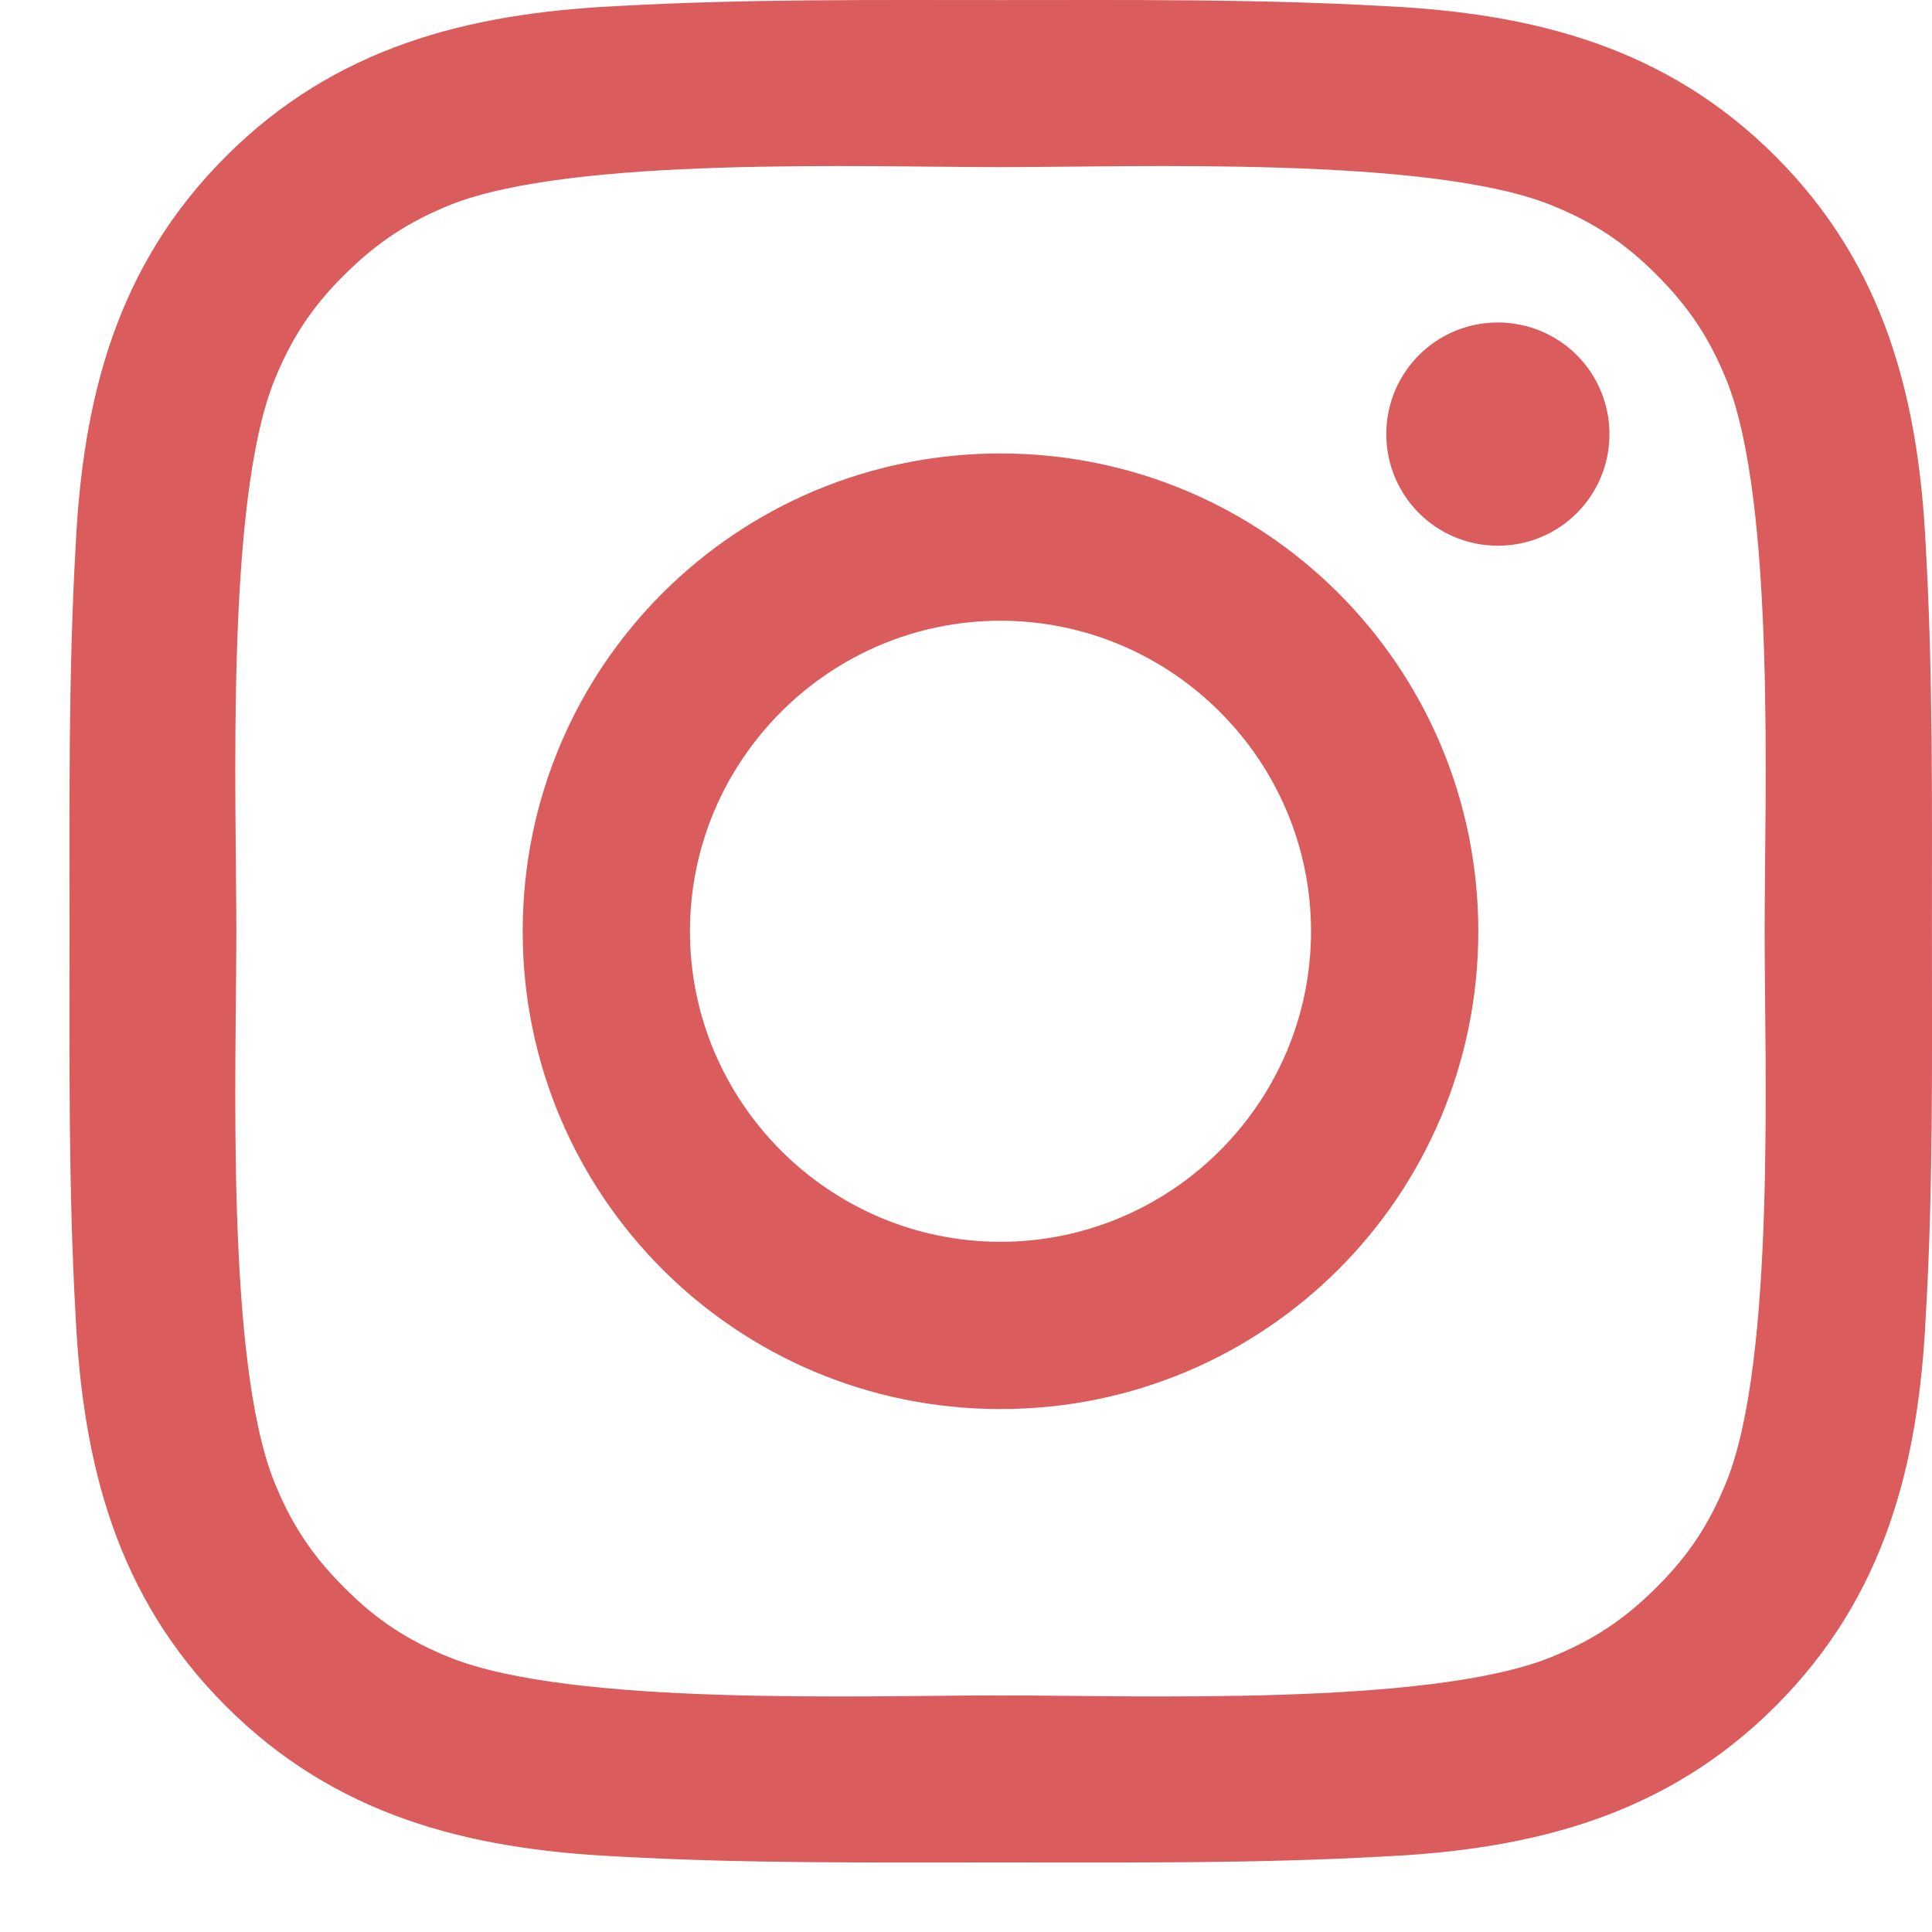
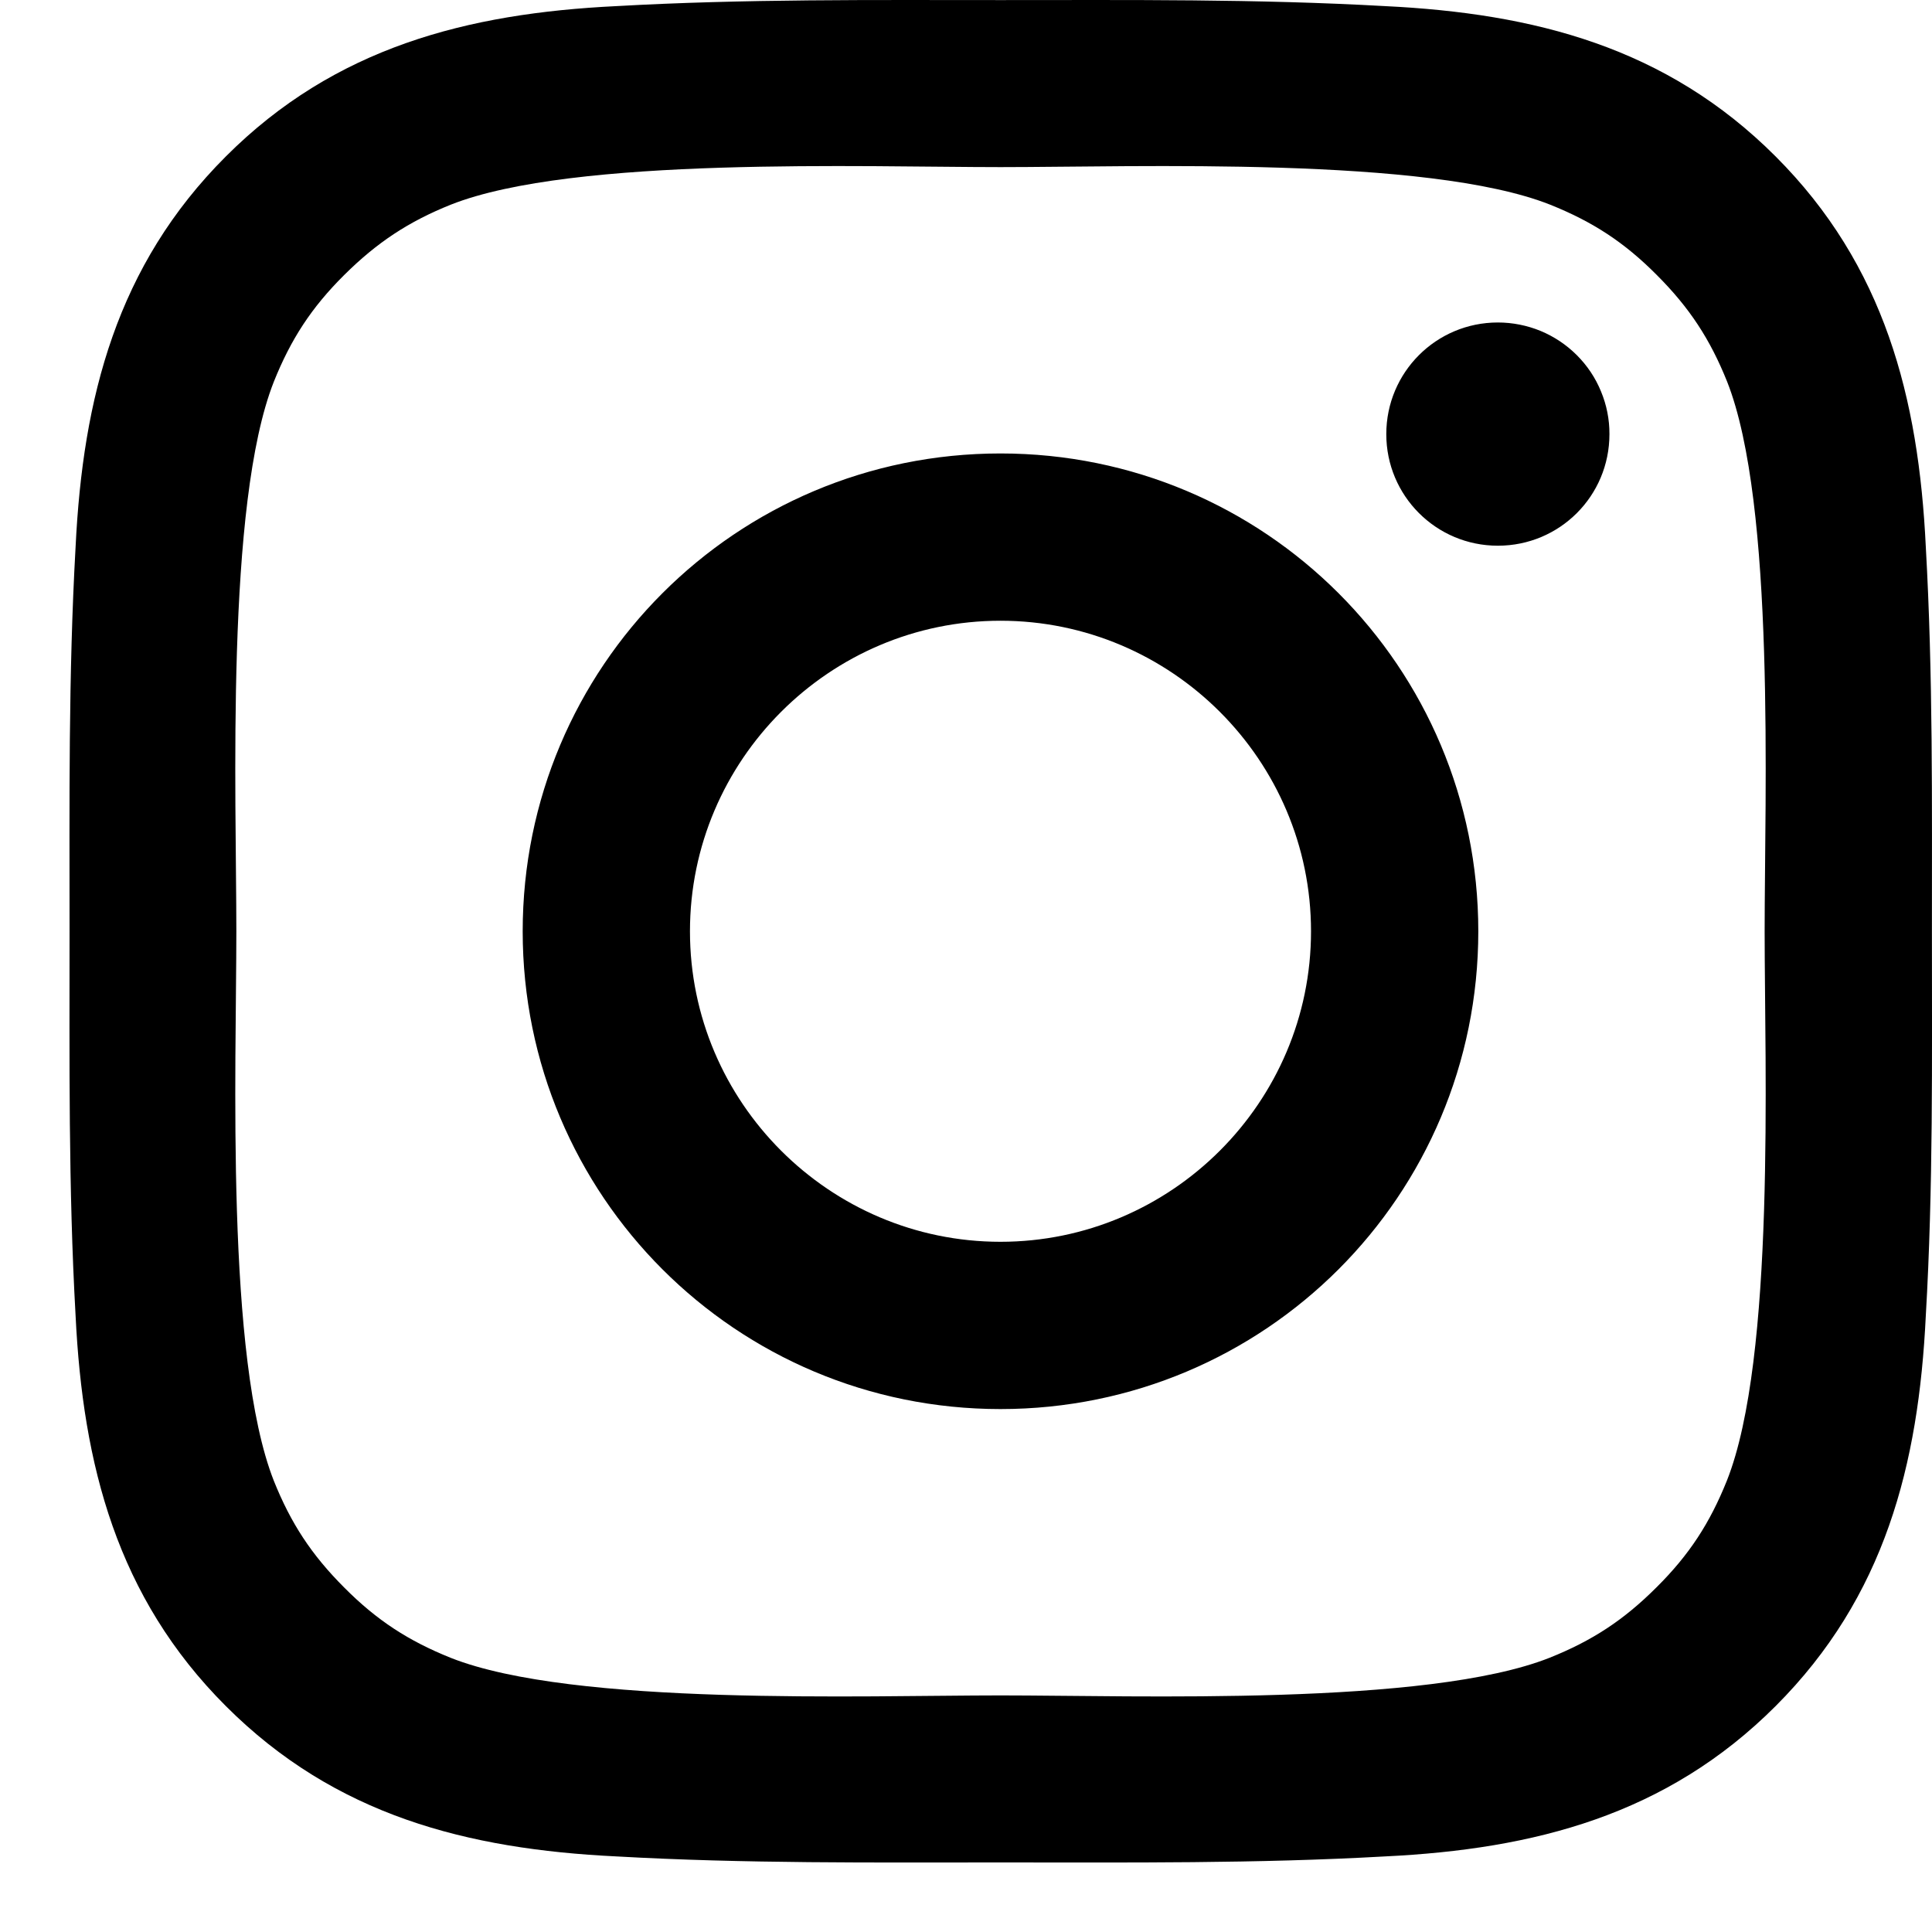
<svg xmlns="http://www.w3.org/2000/svg" width="24" height="24" viewBox="0 0 24 24" fill="none">
-   <path d="M12.428 5.633C9.144 5.633 6.493 8.284 6.493 11.569C6.493 14.853 9.144 17.504 12.428 17.504C15.713 17.504 18.364 14.853 18.364 11.569C18.364 8.284 15.713 5.633 12.428 5.633ZM12.428 15.426C10.304 15.426 8.571 13.693 8.571 11.569C8.571 9.444 10.304 7.711 12.428 7.711C14.553 7.711 16.286 9.444 16.286 11.569C16.286 13.693 14.553 15.426 12.428 15.426ZM18.607 4.006C17.84 4.006 17.221 4.626 17.221 5.393C17.221 6.159 17.84 6.779 18.607 6.779C19.374 6.779 19.993 6.162 19.993 5.393C19.994 5.21 19.958 5.03 19.888 4.862C19.819 4.693 19.717 4.541 19.588 4.412C19.459 4.283 19.306 4.181 19.138 4.111C18.97 4.042 18.789 4.006 18.607 4.006V4.006ZM23.999 11.569C23.999 9.971 24.013 8.388 23.923 6.793C23.834 4.941 23.411 3.297 22.057 1.943C20.7 0.585 19.059 0.166 17.206 0.076C15.609 -0.014 14.026 0.001 12.431 0.001C10.834 0.001 9.251 -0.014 7.656 0.076C5.804 0.166 4.16 0.588 2.806 1.943C1.448 3.3 1.029 4.941 0.939 6.793C0.849 8.391 0.864 9.974 0.864 11.569C0.864 13.163 0.849 14.749 0.939 16.344C1.029 18.196 1.451 19.84 2.806 21.194C4.163 22.552 5.804 22.971 7.656 23.061C9.254 23.151 10.837 23.136 12.431 23.136C14.029 23.136 15.612 23.151 17.206 23.061C19.059 22.971 20.702 22.549 22.057 21.194C23.414 19.837 23.834 18.196 23.923 16.344C24.016 14.749 23.999 13.166 23.999 11.569V11.569ZM21.452 18.393C21.241 18.919 20.986 19.313 20.578 19.718C20.17 20.126 19.779 20.381 19.253 20.592C17.73 21.197 14.116 21.061 12.428 21.061C10.741 21.061 7.124 21.197 5.601 20.595C5.075 20.384 4.681 20.129 4.276 19.721C3.868 19.313 3.613 18.922 3.402 18.396C2.8 16.87 2.936 13.256 2.936 11.569C2.936 9.881 2.8 6.264 3.402 4.741C3.613 4.215 3.868 3.821 4.276 3.416C4.684 3.011 5.075 2.753 5.601 2.542C7.124 1.94 10.741 2.076 12.428 2.076C14.116 2.076 17.733 1.94 19.255 2.542C19.782 2.753 20.176 3.008 20.581 3.416C20.989 3.824 21.244 4.215 21.455 4.741C22.057 6.264 21.921 9.881 21.921 11.569C21.921 13.256 22.057 16.87 21.452 18.393Z" fill="#DA5C5C" />
+   <path d="M12.428 5.633C9.144 5.633 6.493 8.284 6.493  11.569C6.493 14.853 9.144 17.504 12.428 17.504C15.713 17.504 18.364 14.853  18.364 11.569C18.364 8.284 15.713 5.633 12.428 5.633ZM12.428 15.426C10.304  15.426 8.571 13.693 8.571 11.569C8.571 9.444 10.304 7.711 12.428   7.711C14.553 7.711 16.286 9.444 16.286 11.569C16.286 13.693 14.553 15.426    12.428 15.426ZM18.607 4.006C17.84 4.006 17.221 4.626 17.221 5.393C17.221    6.159 17.84 6.779 18.607 6.779C19.374 6.779 19.993 6.162 19.993 5.393C19.994    5.21 19.958 5.03 19.888 4.862C19.819 4.693 19.717 4.541 19.588 4.412C19.459    4.283 19.306 4.181 19.138 4.111C18.97 4.042 18.789 4.006 18.607 4.006V4.006ZM23.999    11.569C23.999 9.971 24.013 8.388 23.923 6.793C23.834 4.941 23.411 3.297 22.057 1.943C20.7    0.585 19.059 0.166 17.206 0.076C15.609 -0.014 14.026 0.001    12.431 0.001C10.834 0.001 9.251 -0.014 7.656 0.076C5.804     0.166 4.16 0.588 2.806 1.943C1.448 3.3 1.029 4.941 0.939 6.793C0.849     8.391 0.864 9.974 0.864 11.569C0.864 13.163 0.849 14.749 0.939 16.344C1.029      18.196 1.451 19.84 2.806 21.194C4.163 22.552 5.804 22.971 7.656 23.061C9.254 23.151       10.837 23.136 12.431 23.136C14.029 23.136 15.612 23.151 17.206 23.061C19.059 22.971 20.702       22.549 22.057 21.194C23.414 19.837 23.834 18.196 23.923 16.344C24.016 14.749 23.999 13.166        23.999 11.569V11.569ZM21.452 18.393C21.241 18.919 20.986 19.313 20.578 19.718C20.17 20.126        19.779 20.381 19.253 20.592C17.73 21.197 14.116 21.061 12.428 21.061C10.741 21.061 7.124         21.197 5.601 20.595C5.075 20.384 4.681 20.129 4.276 19.721C3.868 19.313 3.613 18.922         3.402 18.396C2.8 16.87 2.936 13.256 2.936 11.569C2.936 9.881 2.8 6.264 3.402          4.741C3.613 4.215 3.868 3.821 4.276 3.416C4.684 3.011 5.075 2.753 5.601 2.542C7.124          1.94 10.741 2.076 12.428 2.076C14.116 2.076 17.733 1.94 19.255 2.542C19.782 2.753 20.176          3.008 20.581 3.416C20.989 3.824 21.244 4.215 21.455 4.741C22.057 6.264 21.921 9.881 21.921           11.569C21.921 13.256 22.057 16.87 21.452 18.393Z" fill="currentColor" />
</svg>
